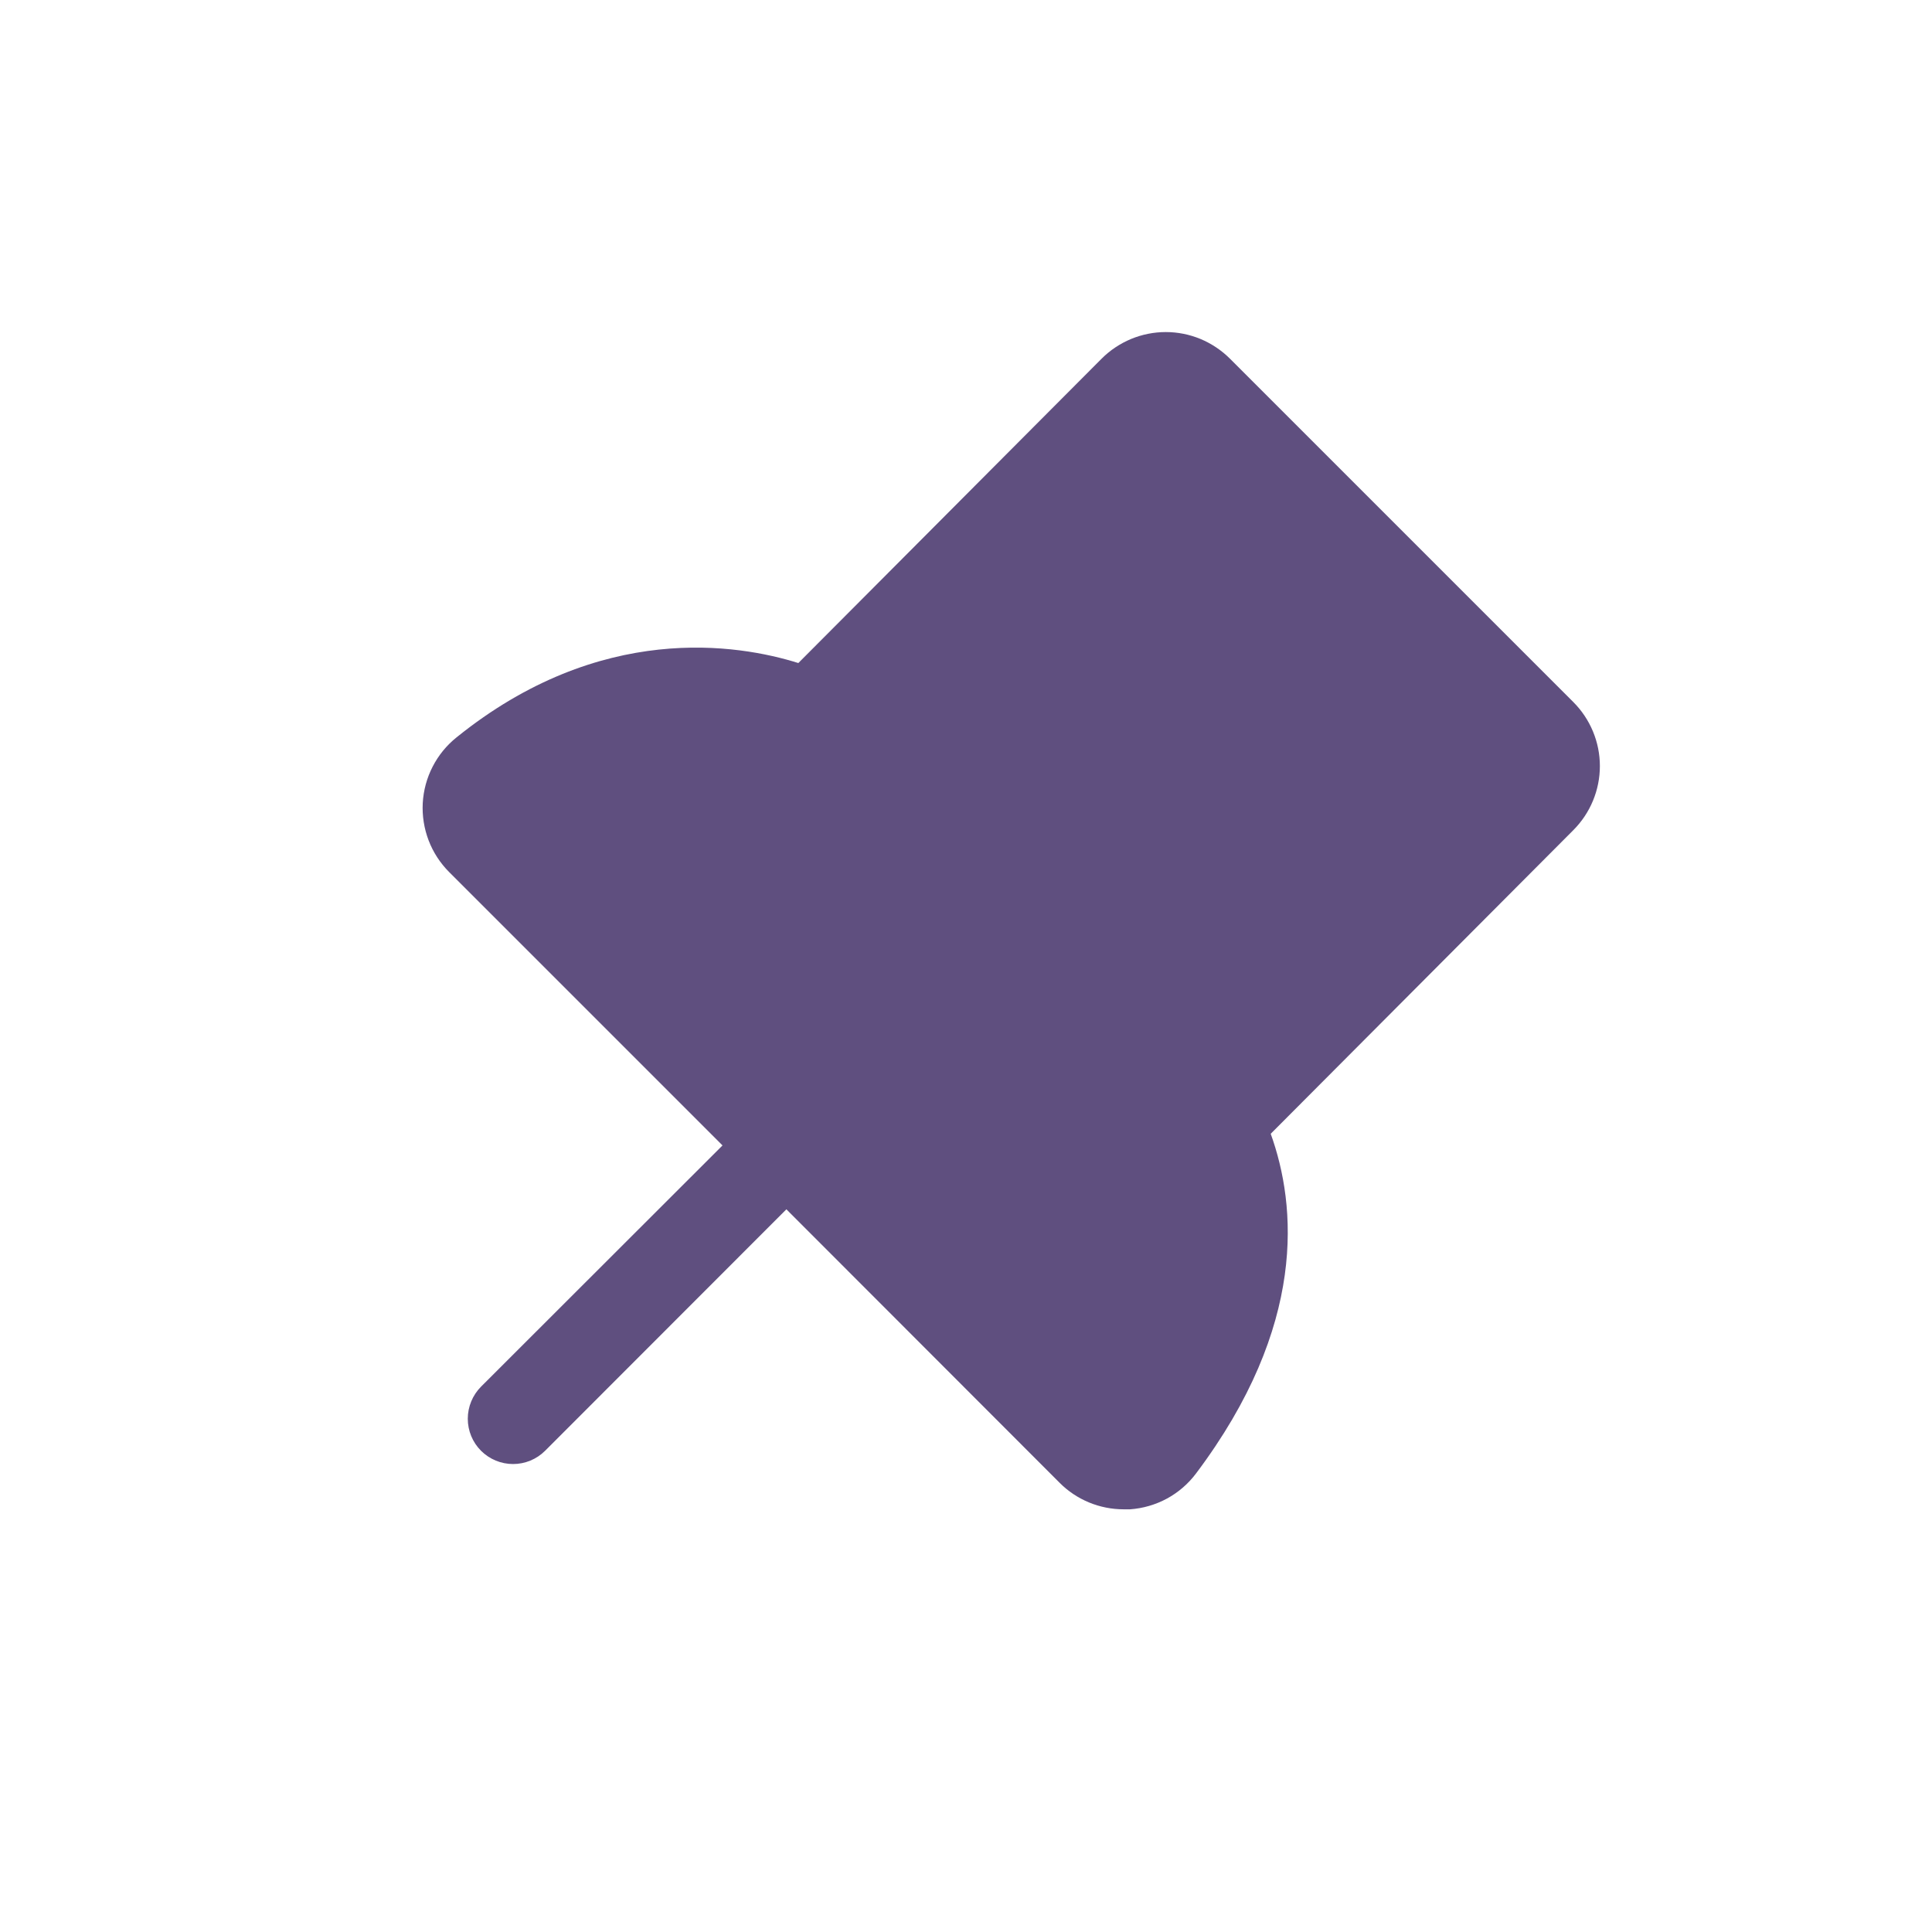
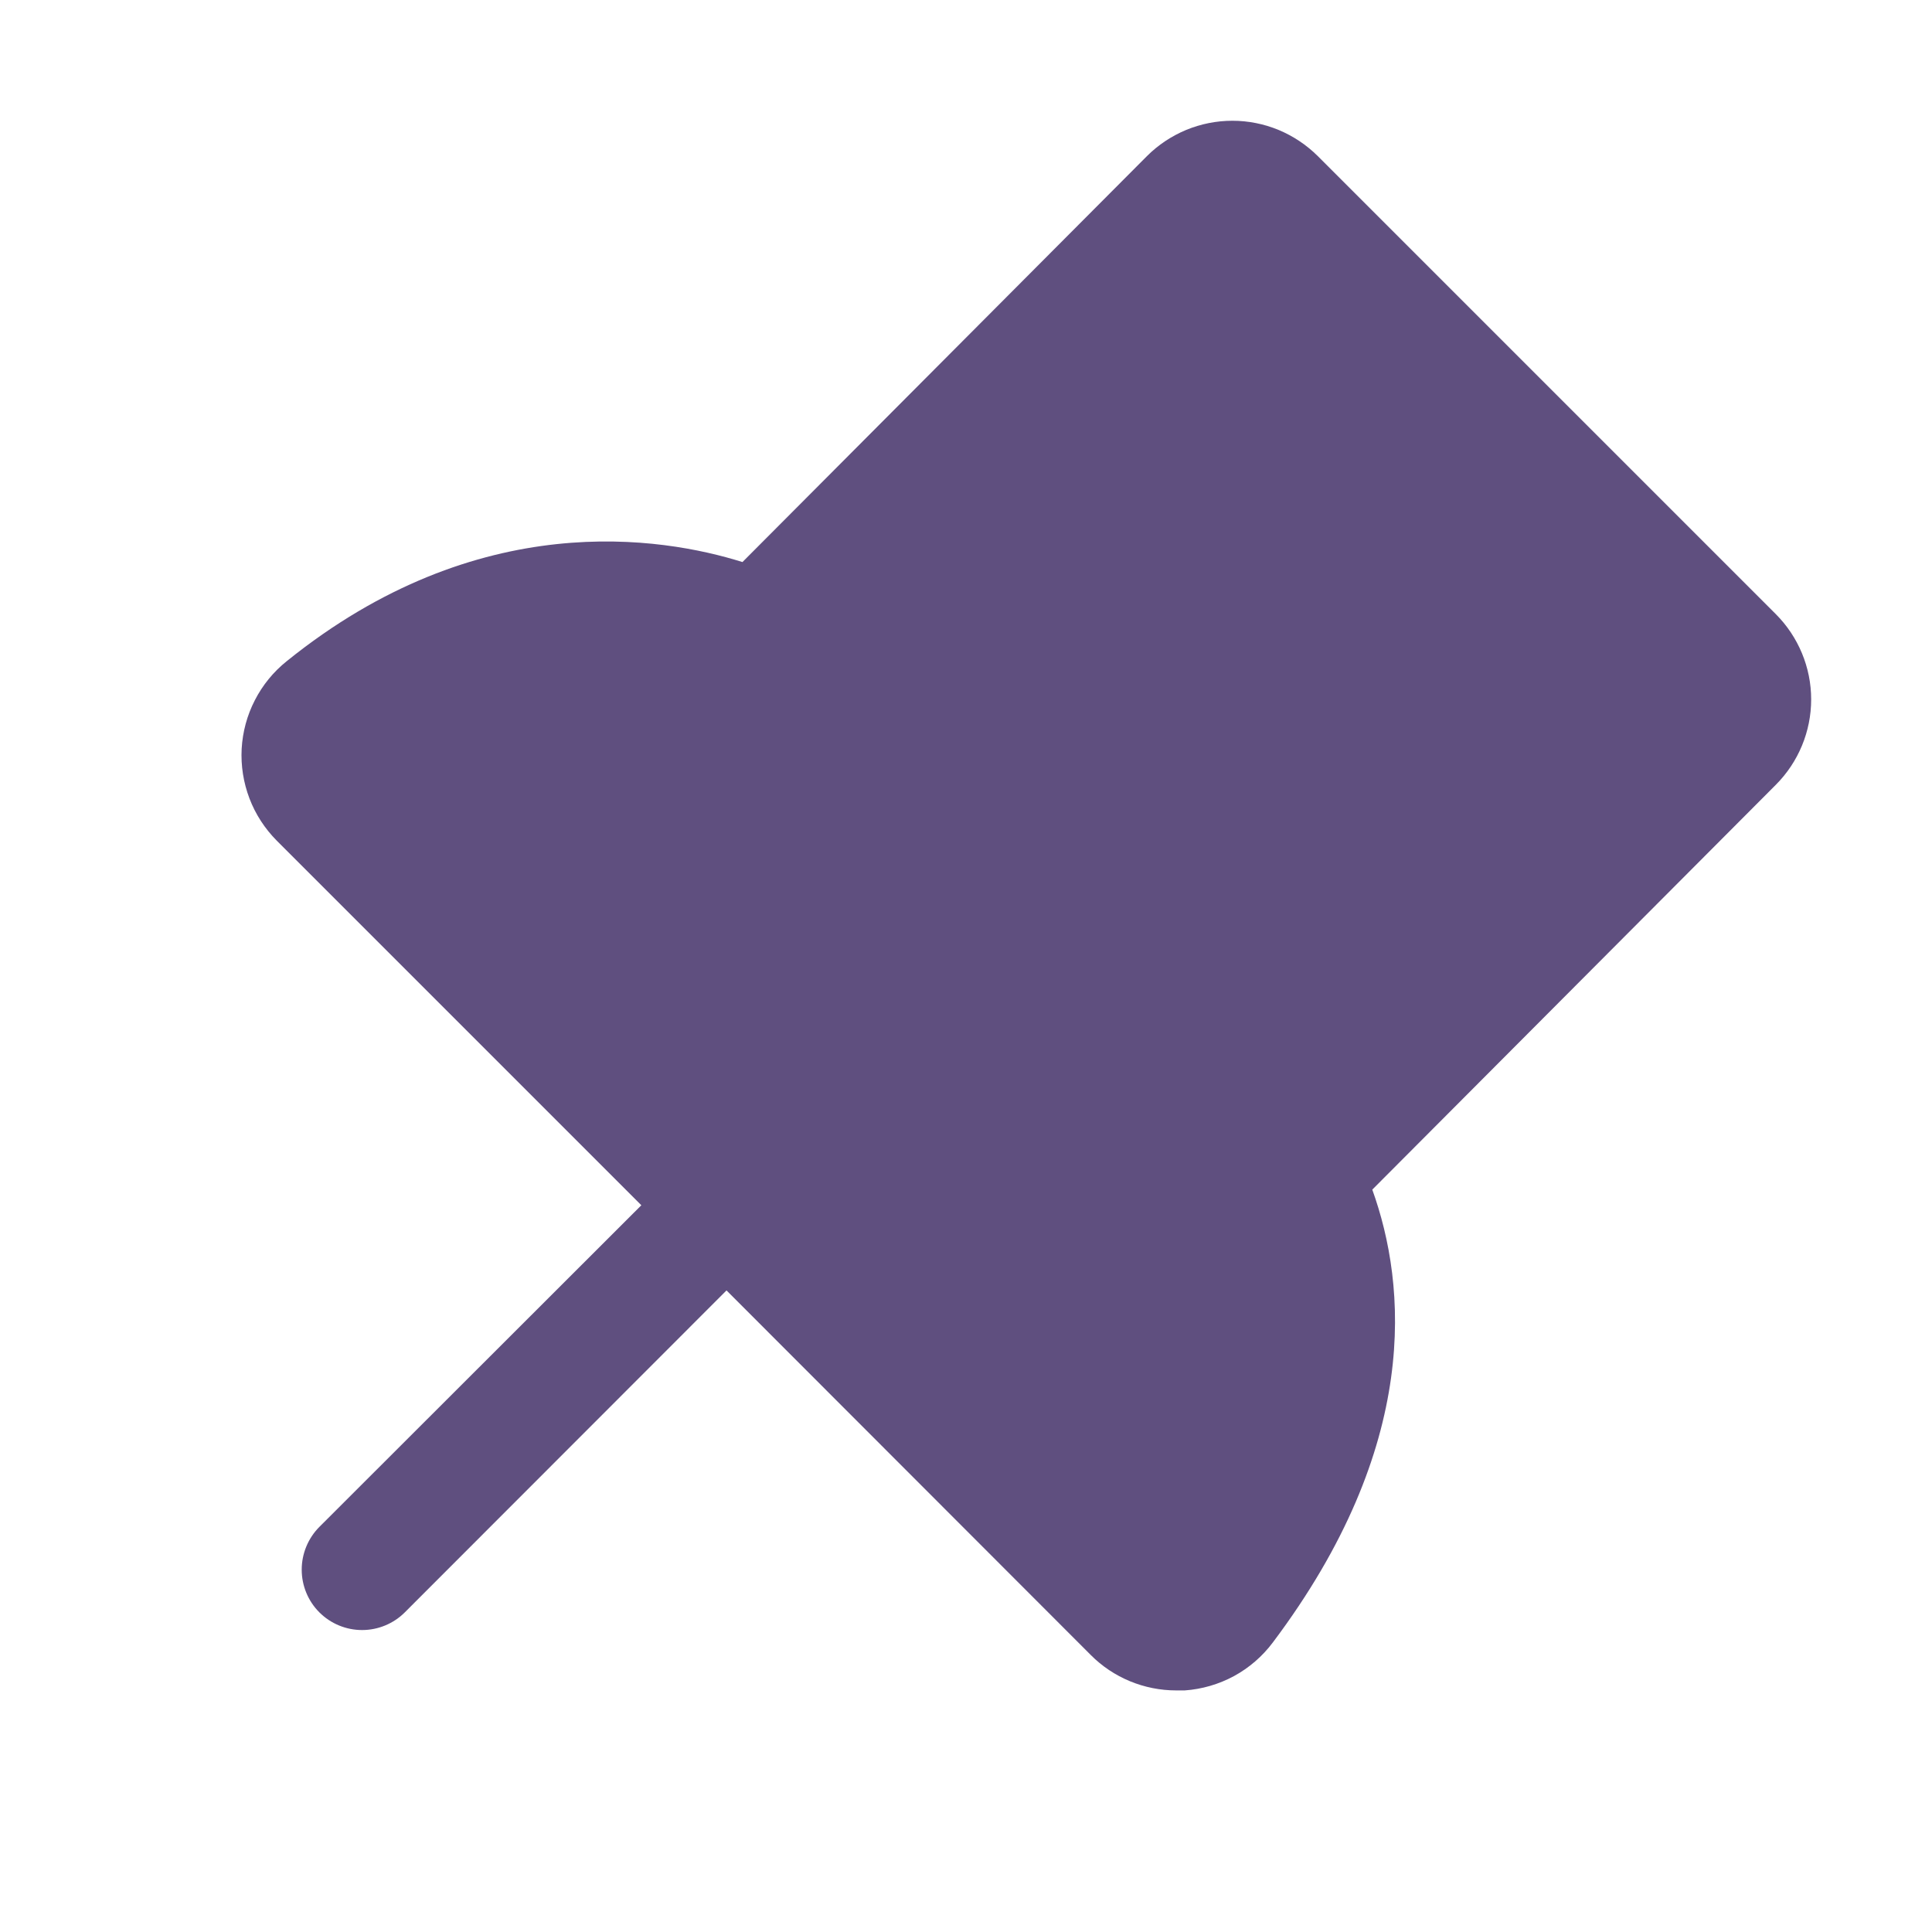
- <svg xmlns="http://www.w3.org/2000/svg" width="32" height="32" viewBox="0 0 32 32" fill="none">
-   <path d="M26.06 13.749L21.047 18.779C21.475 19.966 21.652 21.956 19.811 24.404C19.682 24.576 19.518 24.718 19.329 24.821C19.14 24.923 18.931 24.984 18.717 24.999H18.611C18.414 24.999 18.219 24.96 18.037 24.885C17.854 24.809 17.689 24.699 17.55 24.559L13.025 20.03L9.029 24.029C8.888 24.17 8.697 24.249 8.498 24.249C8.299 24.249 8.108 24.17 7.967 24.029C7.827 23.889 7.748 23.698 7.748 23.499C7.748 23.3 7.827 23.109 7.967 22.968L11.967 18.972L7.439 14.444C7.29 14.294 7.174 14.116 7.099 13.919C7.024 13.722 6.991 13.512 7.002 13.302C7.014 13.091 7.069 12.886 7.166 12.698C7.262 12.511 7.396 12.346 7.561 12.214C9.944 10.291 12.225 10.669 13.223 10.982L18.248 5.939C18.387 5.8 18.553 5.69 18.735 5.614C18.917 5.539 19.112 5.5 19.309 5.5C19.506 5.5 19.701 5.539 19.883 5.614C20.065 5.69 20.23 5.8 20.37 5.939L26.059 11.628C26.34 11.909 26.499 12.291 26.499 12.688C26.499 13.086 26.341 13.467 26.06 13.749Z" fill="#5F4F7F" />
+ <svg xmlns="http://www.w3.org/2000/svg" width="24" height="24" viewBox="0 0 24 24" fill="none">
+   <path d="M22.06 9.749L17.047 14.778C17.475 15.966 17.652 17.956 15.811 20.404C15.682 20.576 15.518 20.718 15.329 20.821C15.14 20.923 14.931 20.984 14.717 20.999H14.611C14.414 20.999 14.219 20.96 14.037 20.885C13.854 20.809 13.689 20.699 13.55 20.559L9.025 16.03L5.029 20.029C4.888 20.17 4.697 20.249 4.498 20.249C4.299 20.249 4.108 20.17 3.967 20.029C3.827 19.889 3.748 19.698 3.748 19.499C3.748 19.3 3.827 19.109 3.967 18.968L7.967 14.972L3.439 10.444C3.29 10.294 3.174 10.116 3.099 9.919C3.024 9.722 2.991 9.512 3.002 9.302C3.014 9.091 3.069 8.886 3.166 8.698C3.262 8.511 3.396 8.346 3.561 8.214C5.944 6.291 8.225 6.669 9.223 6.982L14.248 1.939C14.387 1.8 14.553 1.69 14.735 1.614C14.917 1.539 15.112 1.5 15.309 1.5C15.506 1.5 15.701 1.539 15.883 1.614C16.065 1.69 16.23 1.8 16.37 1.939L22.059 7.628C22.34 7.909 22.499 8.291 22.499 8.688C22.499 9.086 22.341 9.467 22.06 9.749Z" fill="#5F4F7F" />
</svg>
